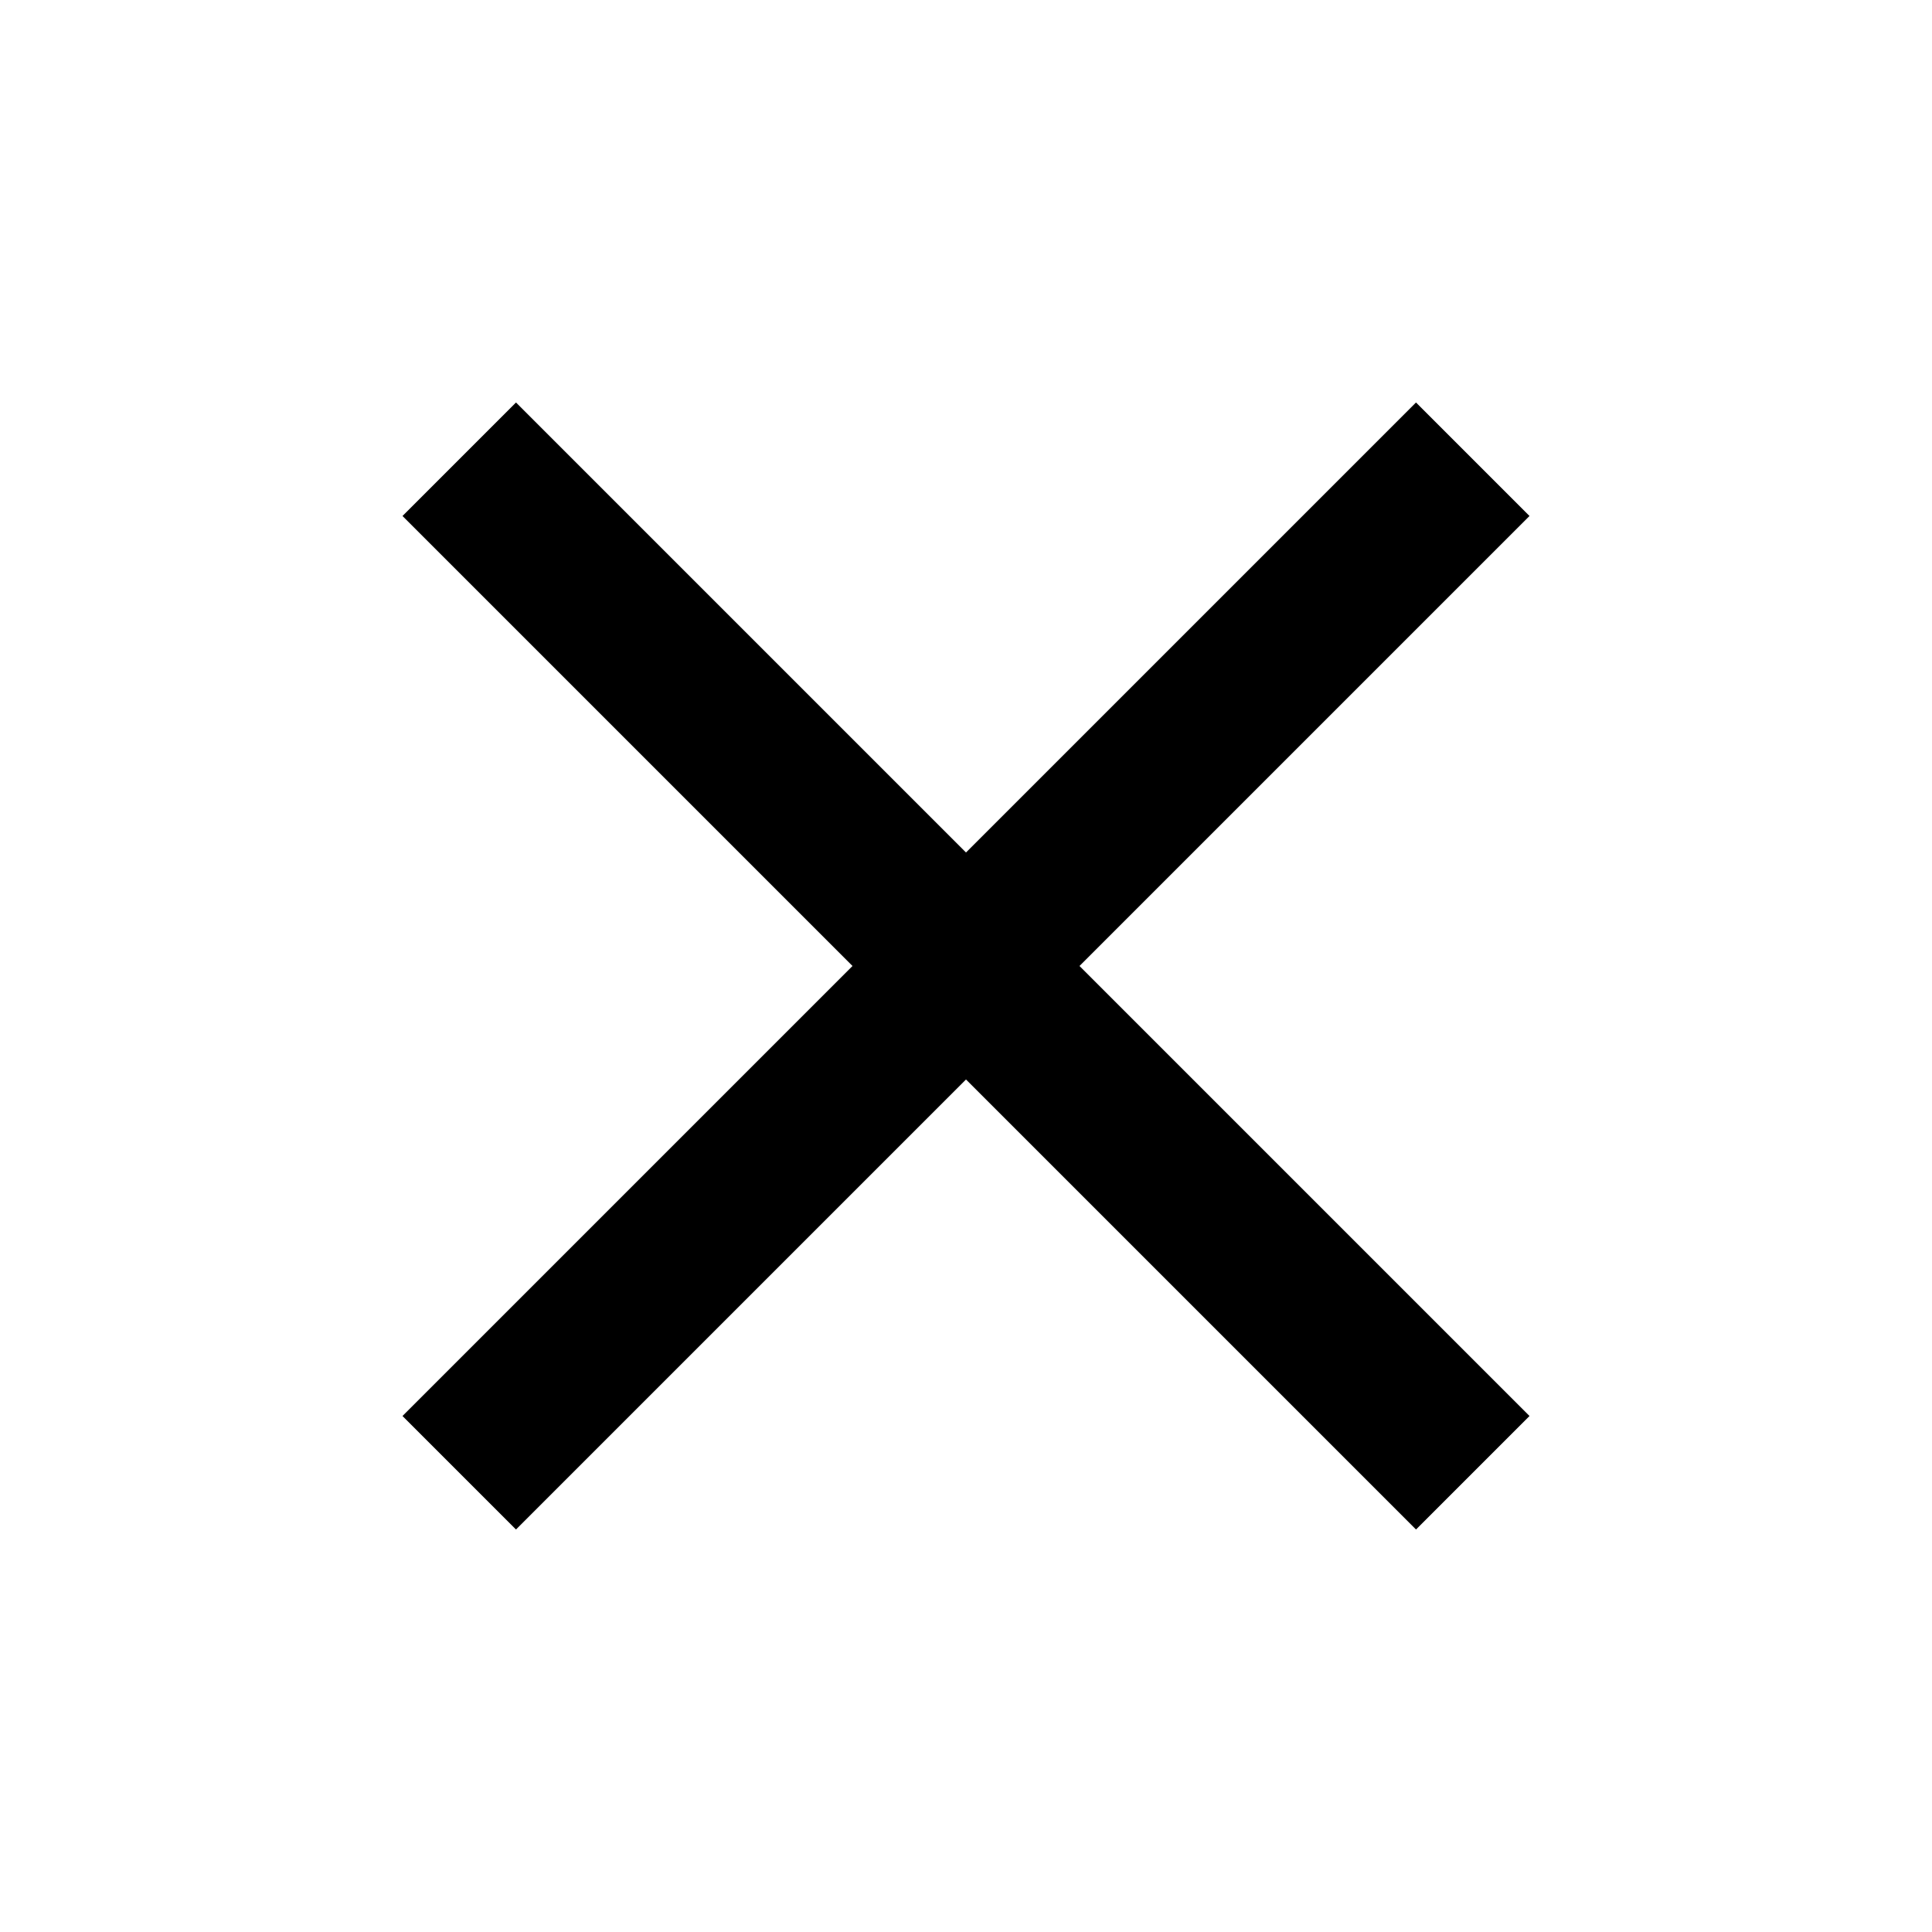
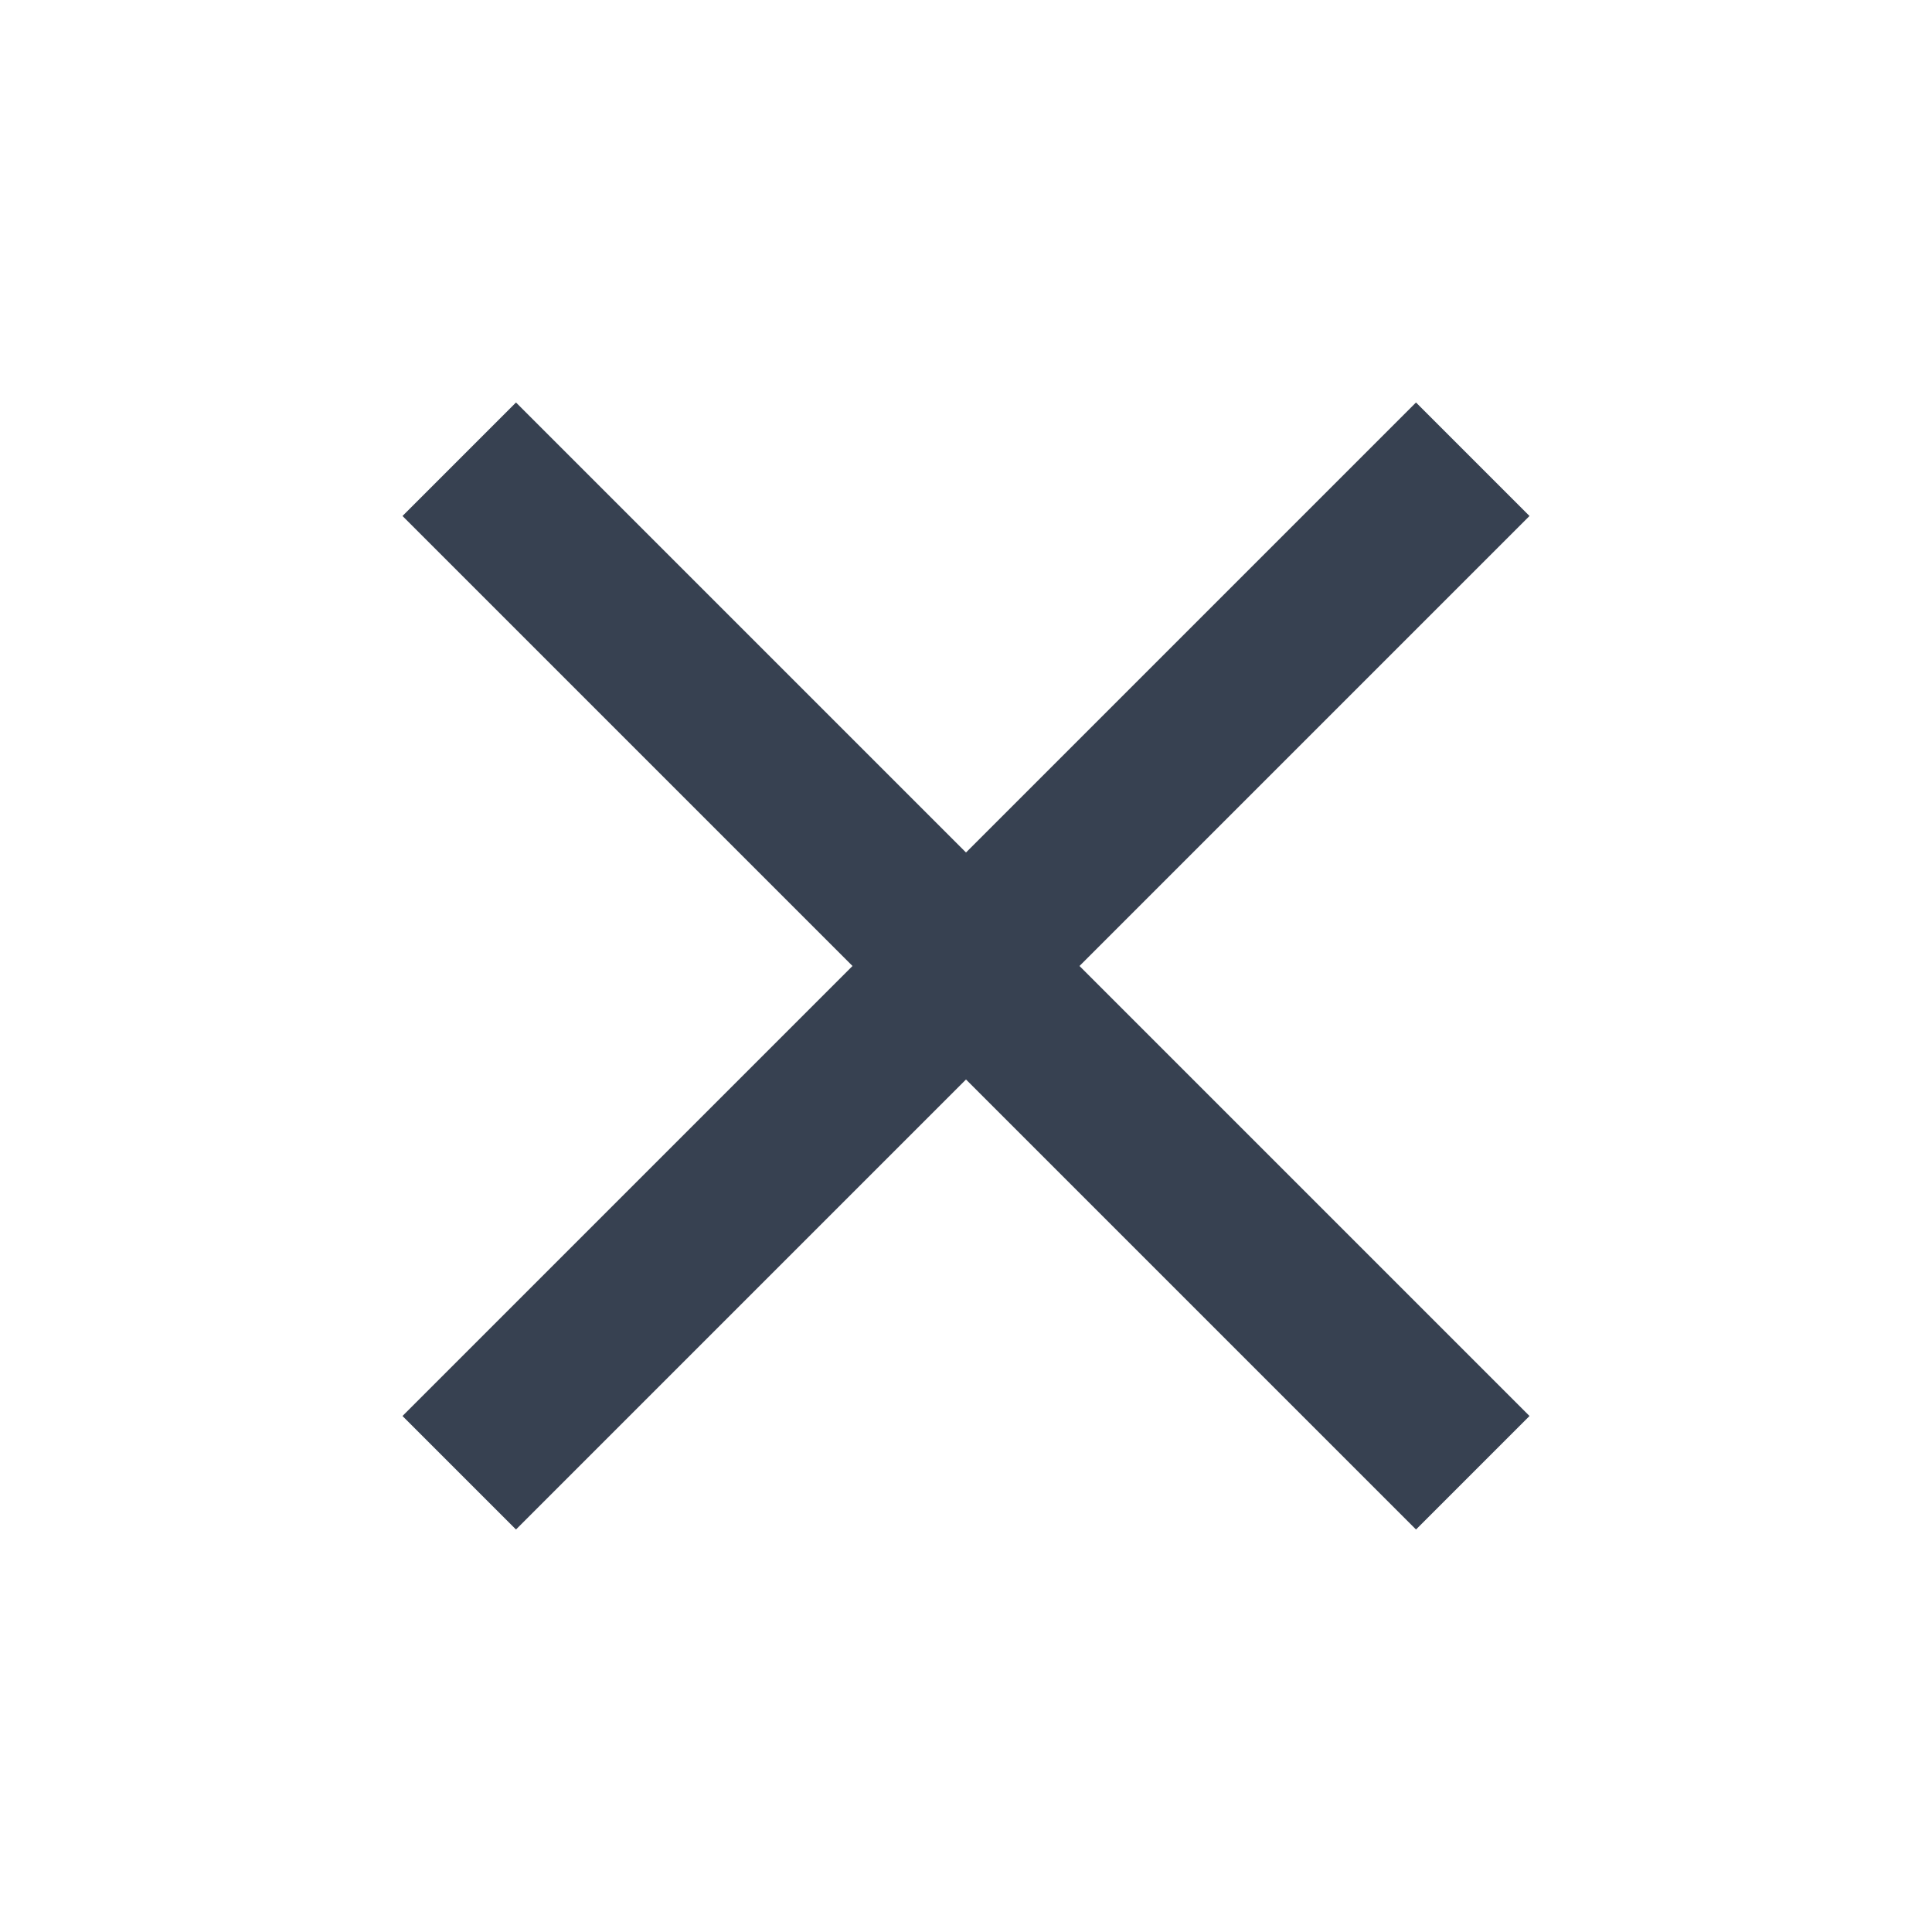
<svg xmlns="http://www.w3.org/2000/svg" width="150" height="150" viewBox="0 0 150 150" fill="none">
-   <path d="M118.75 40.062L109.938 31.25L75 66.188L40.062 31.25L31.25 40.062L66.188 75L31.25 109.938L40.062 118.75L75 83.812L109.938 118.75L118.75 109.938L83.812 75L118.75 40.062Z" fill="black" />
+   <path d="M118.75 40.062L109.938 31.25L75 66.188L40.062 31.25L31.25 40.062L66.188 75L31.25 109.938L40.062 118.75L75 83.812L109.938 118.75L118.75 109.938L83.812 75L118.75 40.062Z" fill="#374151" />
</svg>
